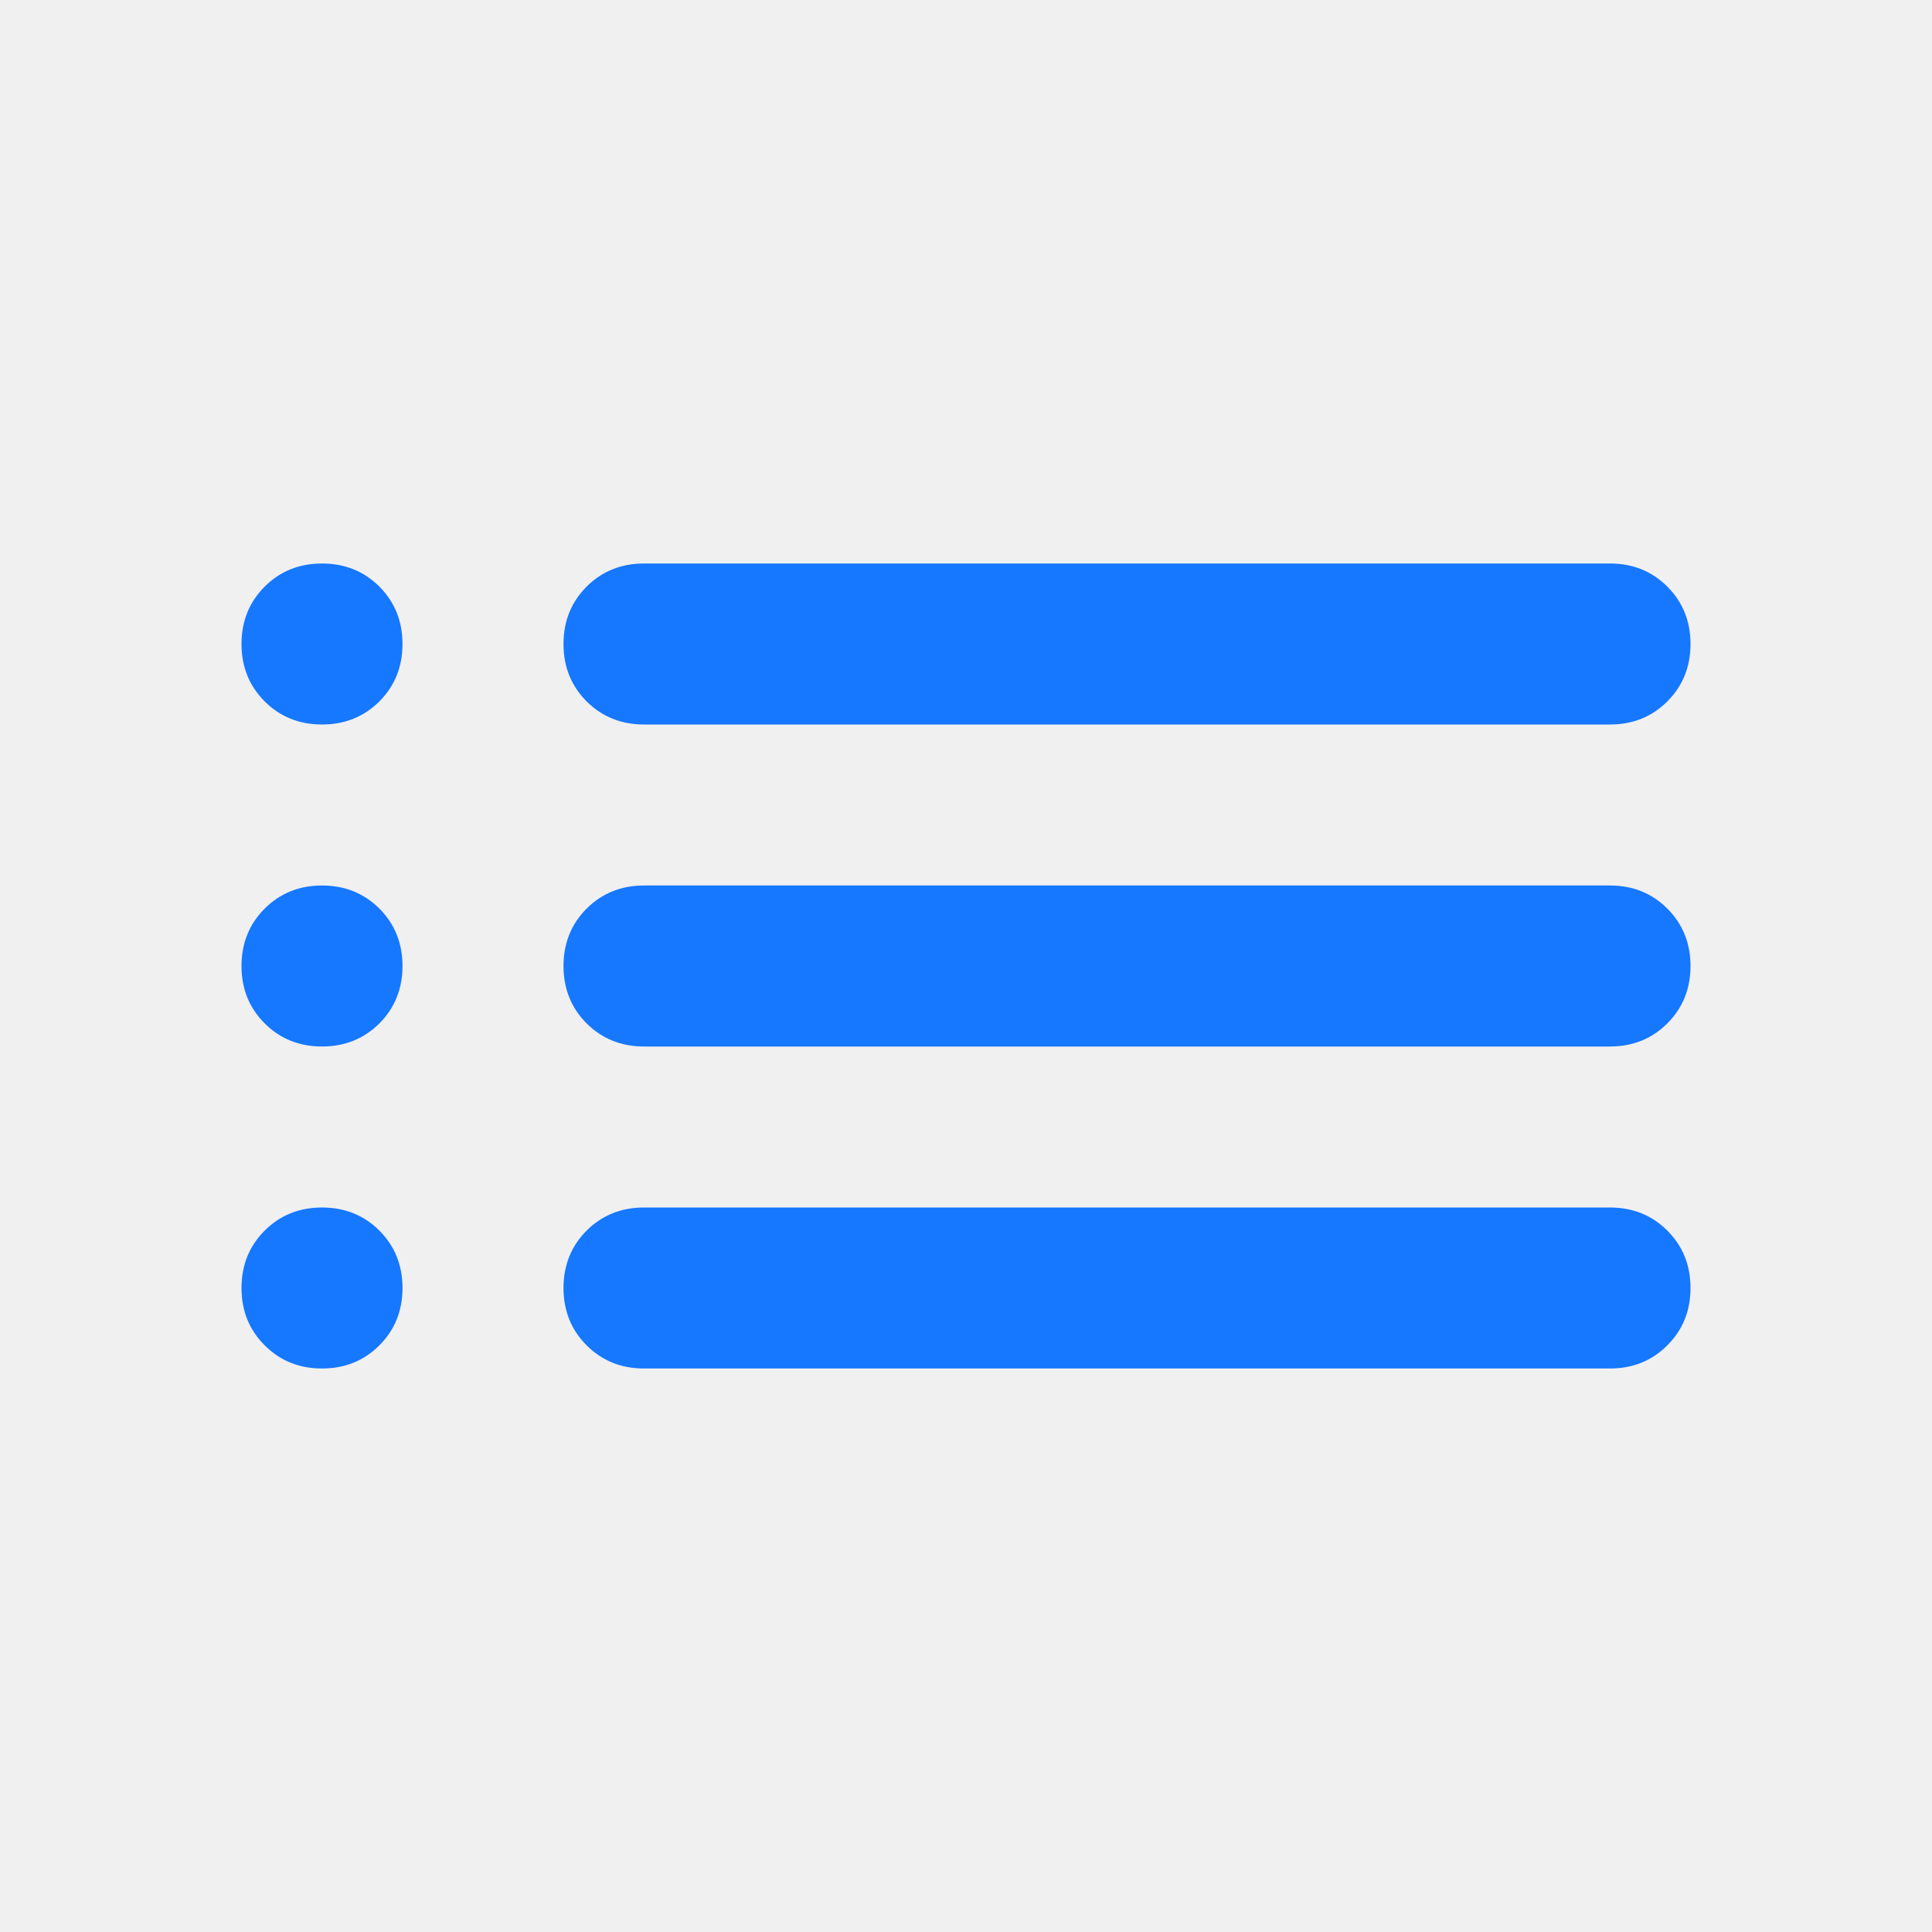
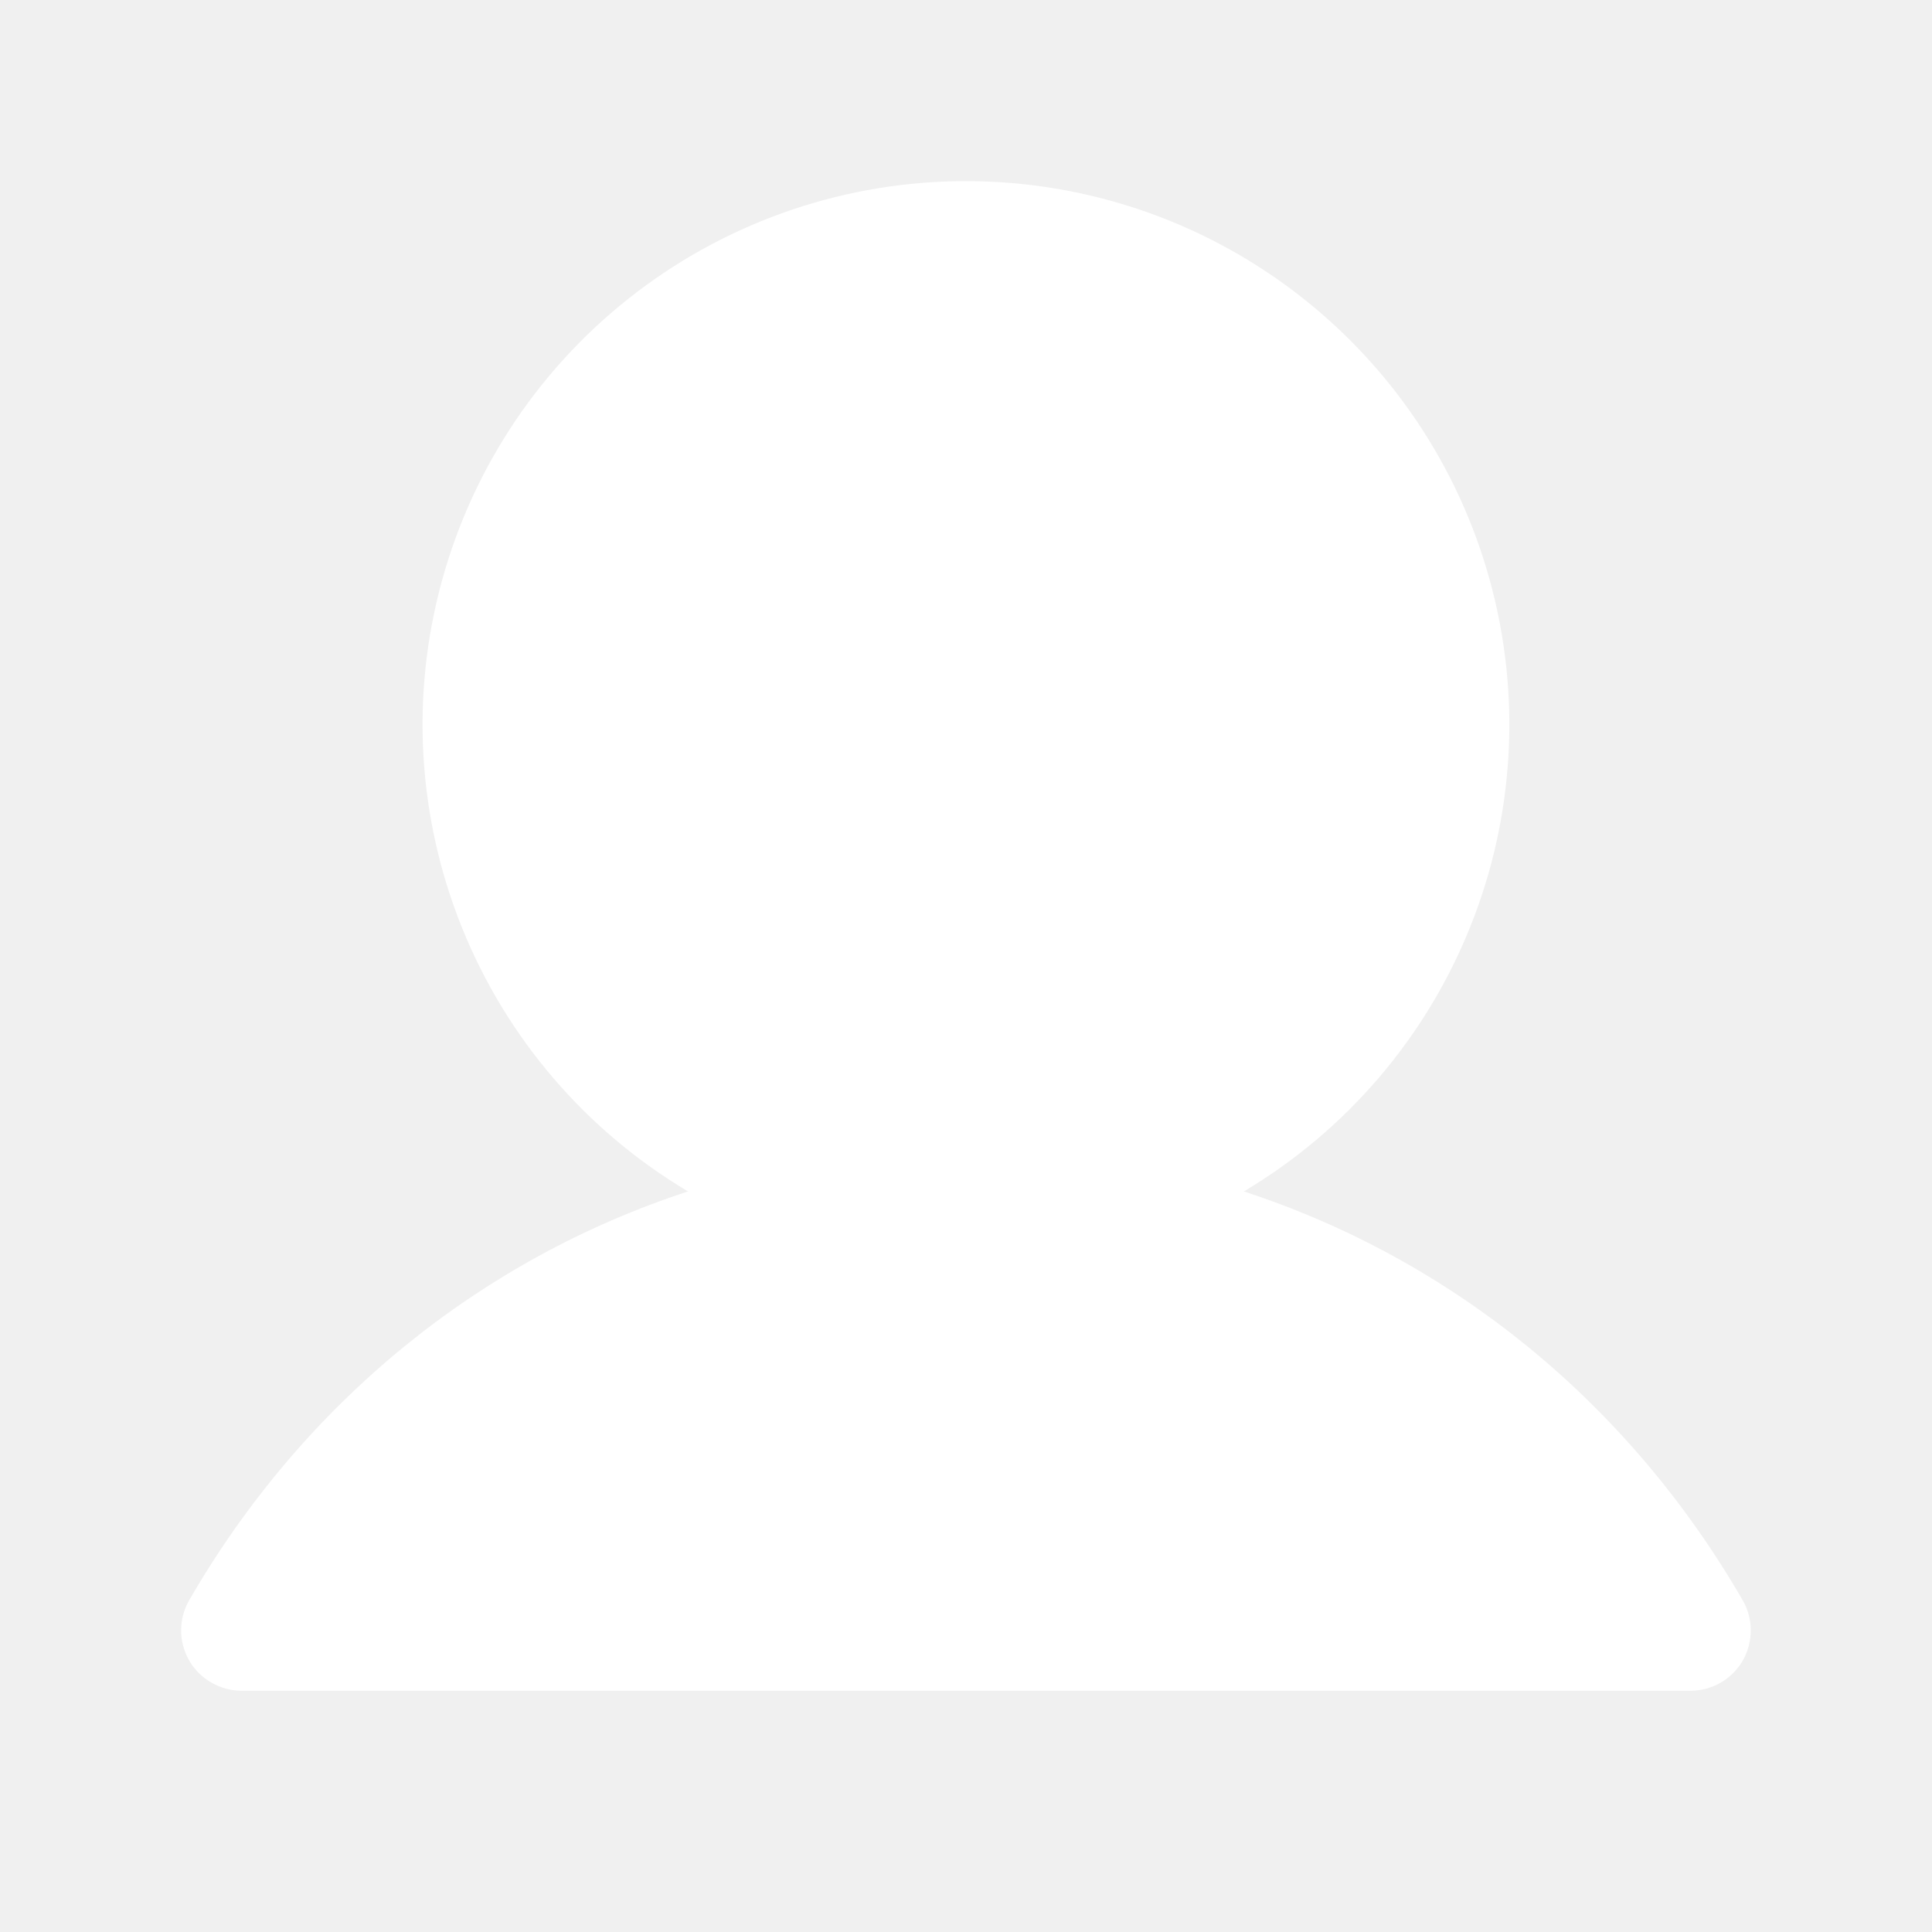
- <svg xmlns="http://www.w3.org/2000/svg" width="24" height="24" viewBox="0 0 24 24" fill="none">
-   <path d="M8 9C7.717 9 7.479 8.904 7.287 8.713C7.096 8.521 7 8.283 7 8C7 7.717 7.096 7.479 7.287 7.287C7.479 7.096 7.717 7 8 7H20C20.283 7 20.521 7.096 20.712 7.287C20.904 7.479 21 7.717 21 8C21 8.283 20.904 8.521 20.712 8.713C20.521 8.904 20.283 9 20 9H8ZM8 13C7.717 13 7.479 12.904 7.287 12.713C7.096 12.521 7 12.283 7 12C7 11.717 7.096 11.479 7.287 11.287C7.479 11.096 7.717 11 8 11H20C20.283 11 20.521 11.096 20.712 11.287C20.904 11.479 21 11.717 21 12C21 12.283 20.904 12.521 20.712 12.713C20.521 12.904 20.283 13 20 13H8ZM8 17C7.717 17 7.479 16.904 7.287 16.712C7.096 16.521 7 16.283 7 16C7 15.717 7.096 15.479 7.287 15.287C7.479 15.096 7.717 15 8 15H20C20.283 15 20.521 15.096 20.712 15.287C20.904 15.479 21 15.717 21 16C21 16.283 20.904 16.521 20.712 16.712C20.521 16.904 20.283 17 20 17H8ZM4 9C3.717 9 3.479 8.904 3.288 8.713C3.096 8.521 3 8.283 3 8C3 7.717 3.096 7.479 3.288 7.287C3.479 7.096 3.717 7 4 7C4.283 7 4.521 7.096 4.713 7.287C4.904 7.479 5 7.717 5 8C5 8.283 4.904 8.521 4.713 8.713C4.521 8.904 4.283 9 4 9ZM4 13C3.717 13 3.479 12.904 3.288 12.713C3.096 12.521 3 12.283 3 12C3 11.717 3.096 11.479 3.288 11.287C3.479 11.096 3.717 11 4 11C4.283 11 4.521 11.096 4.713 11.287C4.904 11.479 5 11.717 5 12C5 12.283 4.904 12.521 4.713 12.713C4.521 12.904 4.283 13 4 13ZM4 17C3.717 17 3.479 16.904 3.288 16.712C3.096 16.521 3 16.283 3 16C3 15.717 3.096 15.479 3.288 15.287C3.479 15.096 3.717 15 4 15C4.283 15 4.521 15.096 4.713 15.287C4.904 15.479 5 15.717 5 16C5 16.283 4.904 16.521 4.713 16.712C4.521 16.904 4.283 17 4 17Z" fill="#1677FF" />
+ <svg xmlns="http://www.w3.org/2000/svg" width="16" height="16" viewBox="0 0 16 16" fill="none">
+   <path d="M14.433 13.752C14.389 13.828 14.326 13.891 14.25 13.935C14.174 13.979 14.087 14.002 13.999 14.002H1.999C1.912 14.002 1.826 13.978 1.75 13.934C1.674 13.891 1.611 13.828 1.567 13.752C1.523 13.675 1.5 13.589 1.5 13.502C1.5 13.414 1.523 13.328 1.567 13.252C2.519 11.606 3.986 10.426 5.698 9.867C4.851 9.363 4.193 8.595 3.825 7.68C3.457 6.766 3.399 5.756 3.661 4.806C3.922 3.856 4.488 3.018 5.272 2.421C6.056 1.823 7.014 1.5 7.999 1.5C8.985 1.5 9.943 1.823 10.727 2.421C11.511 3.018 12.077 3.856 12.338 4.806C12.6 5.756 12.542 6.766 12.174 7.68C11.806 8.595 11.148 9.363 10.301 9.867C12.013 10.426 13.48 11.606 14.432 13.252C14.476 13.328 14.499 13.414 14.499 13.502C14.499 13.589 14.476 13.676 14.433 13.752Z" fill="white" />
</svg>
